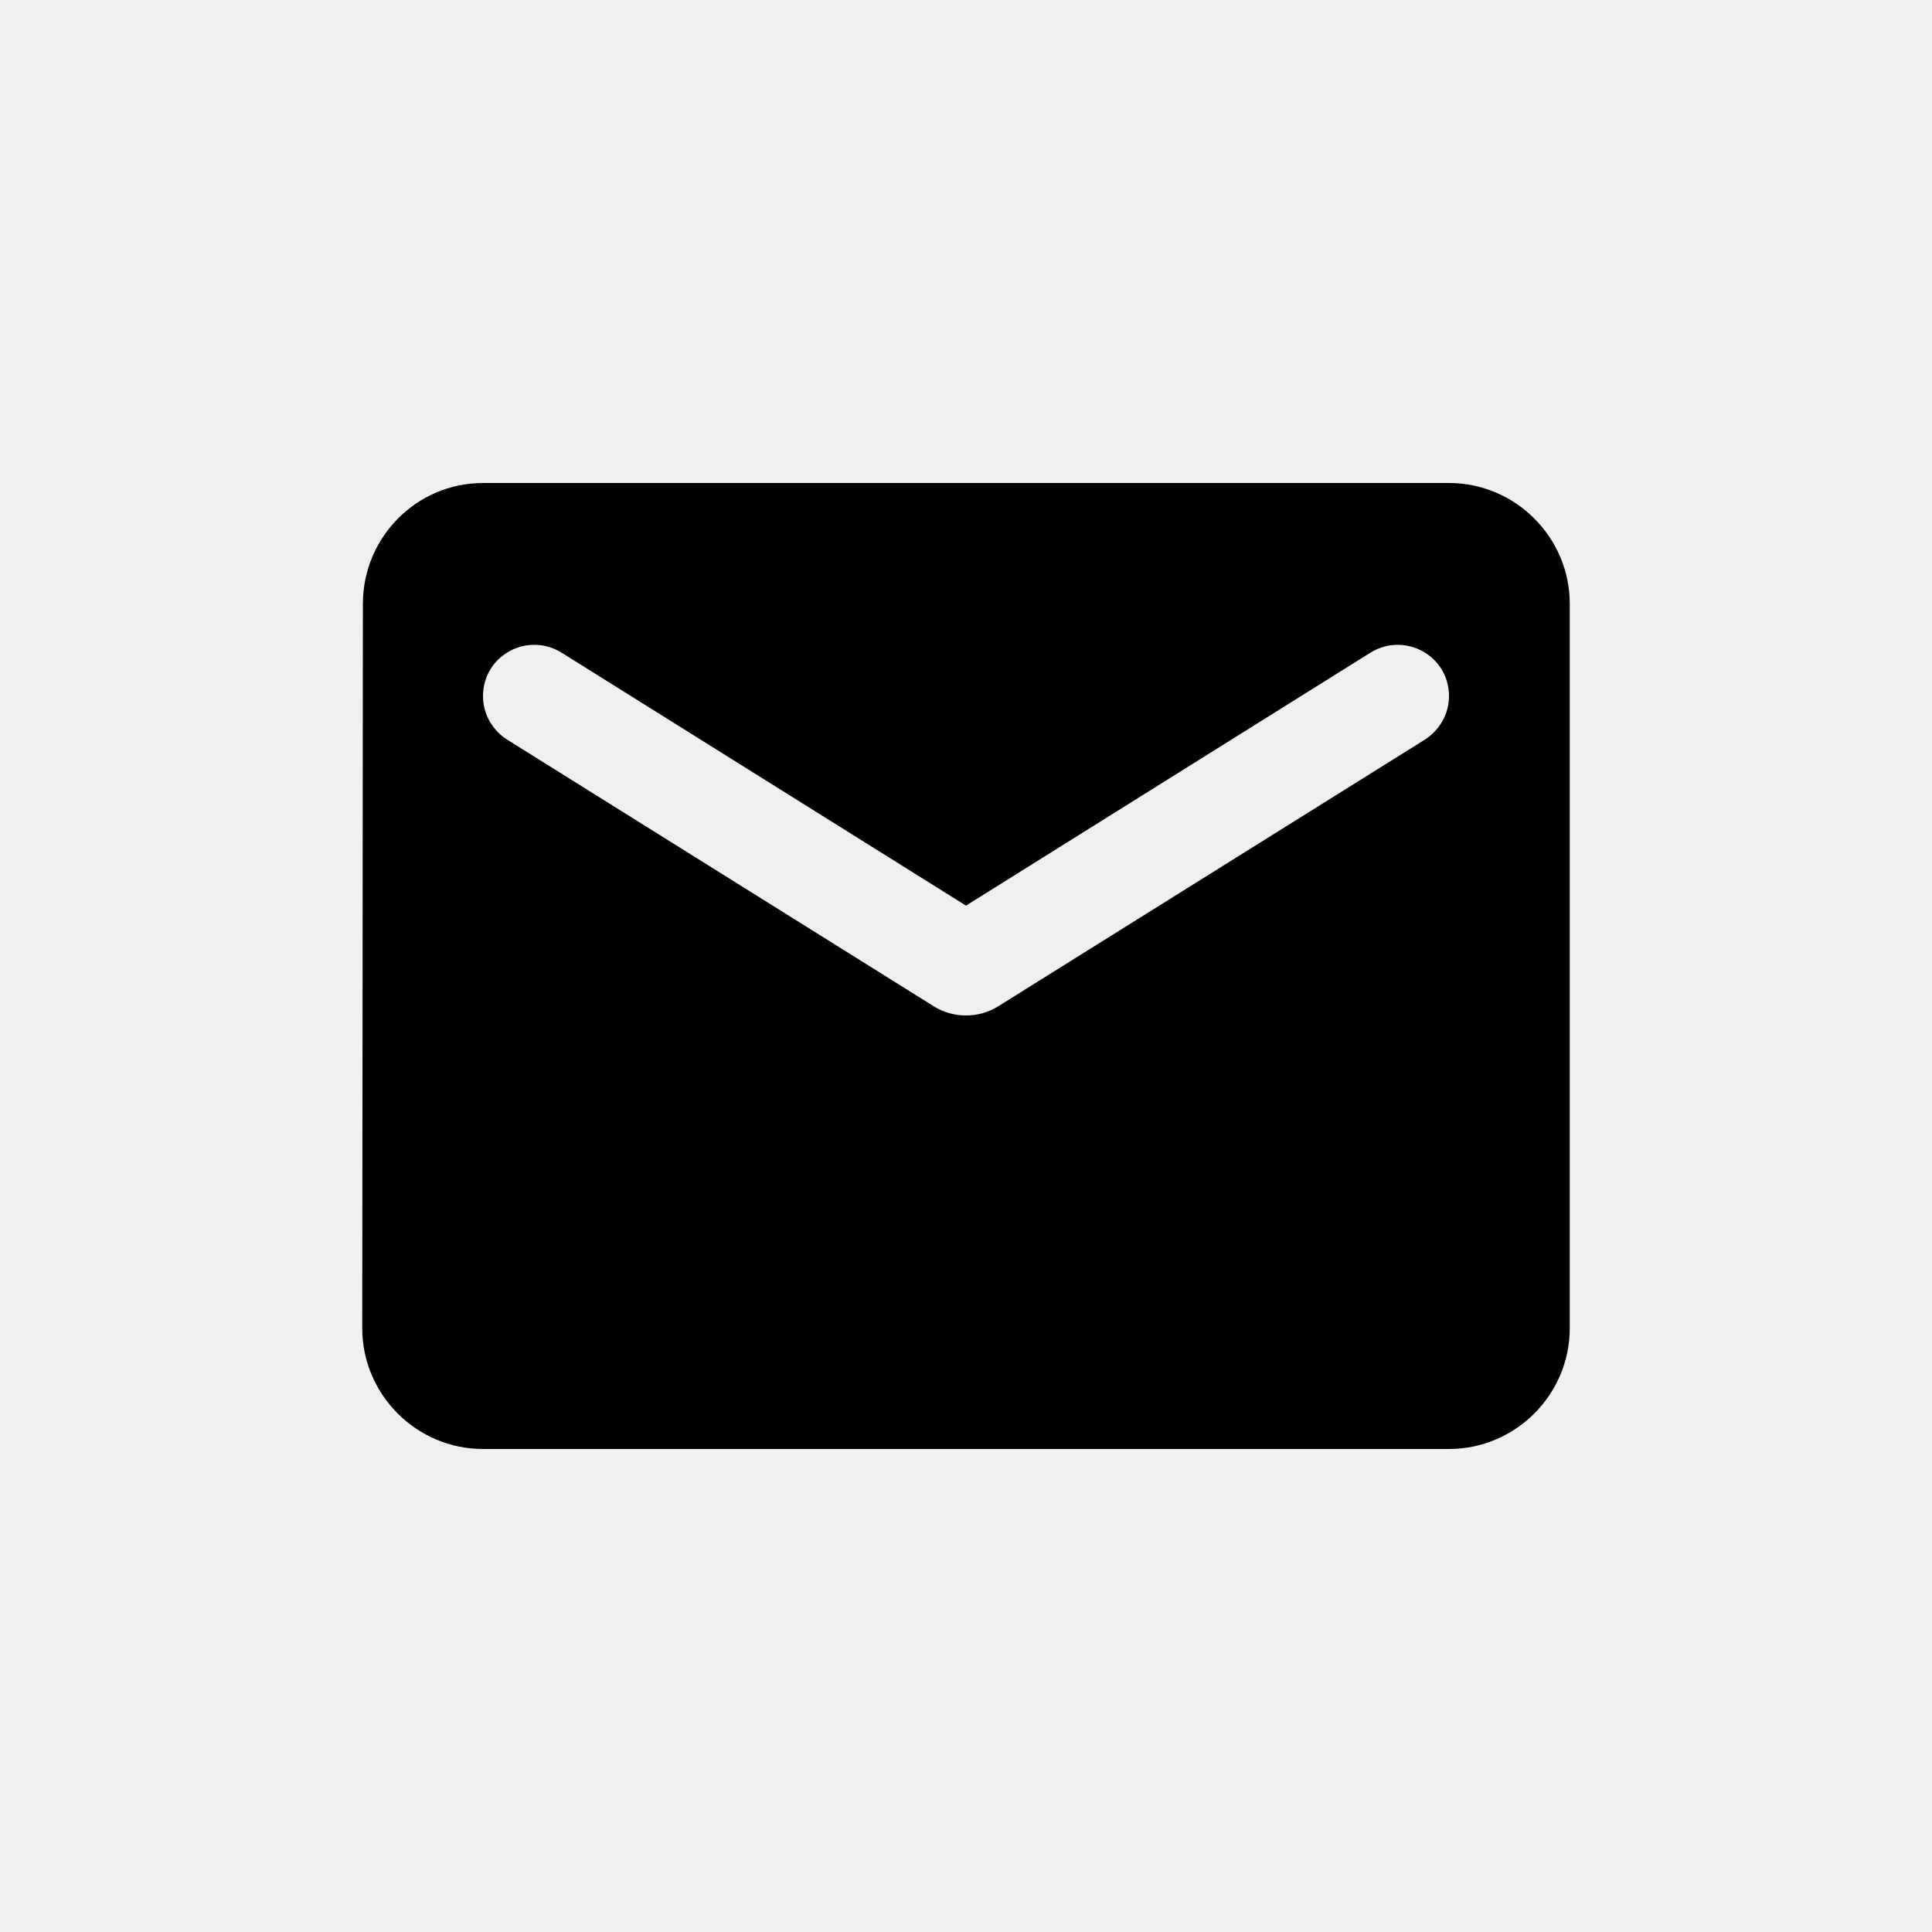
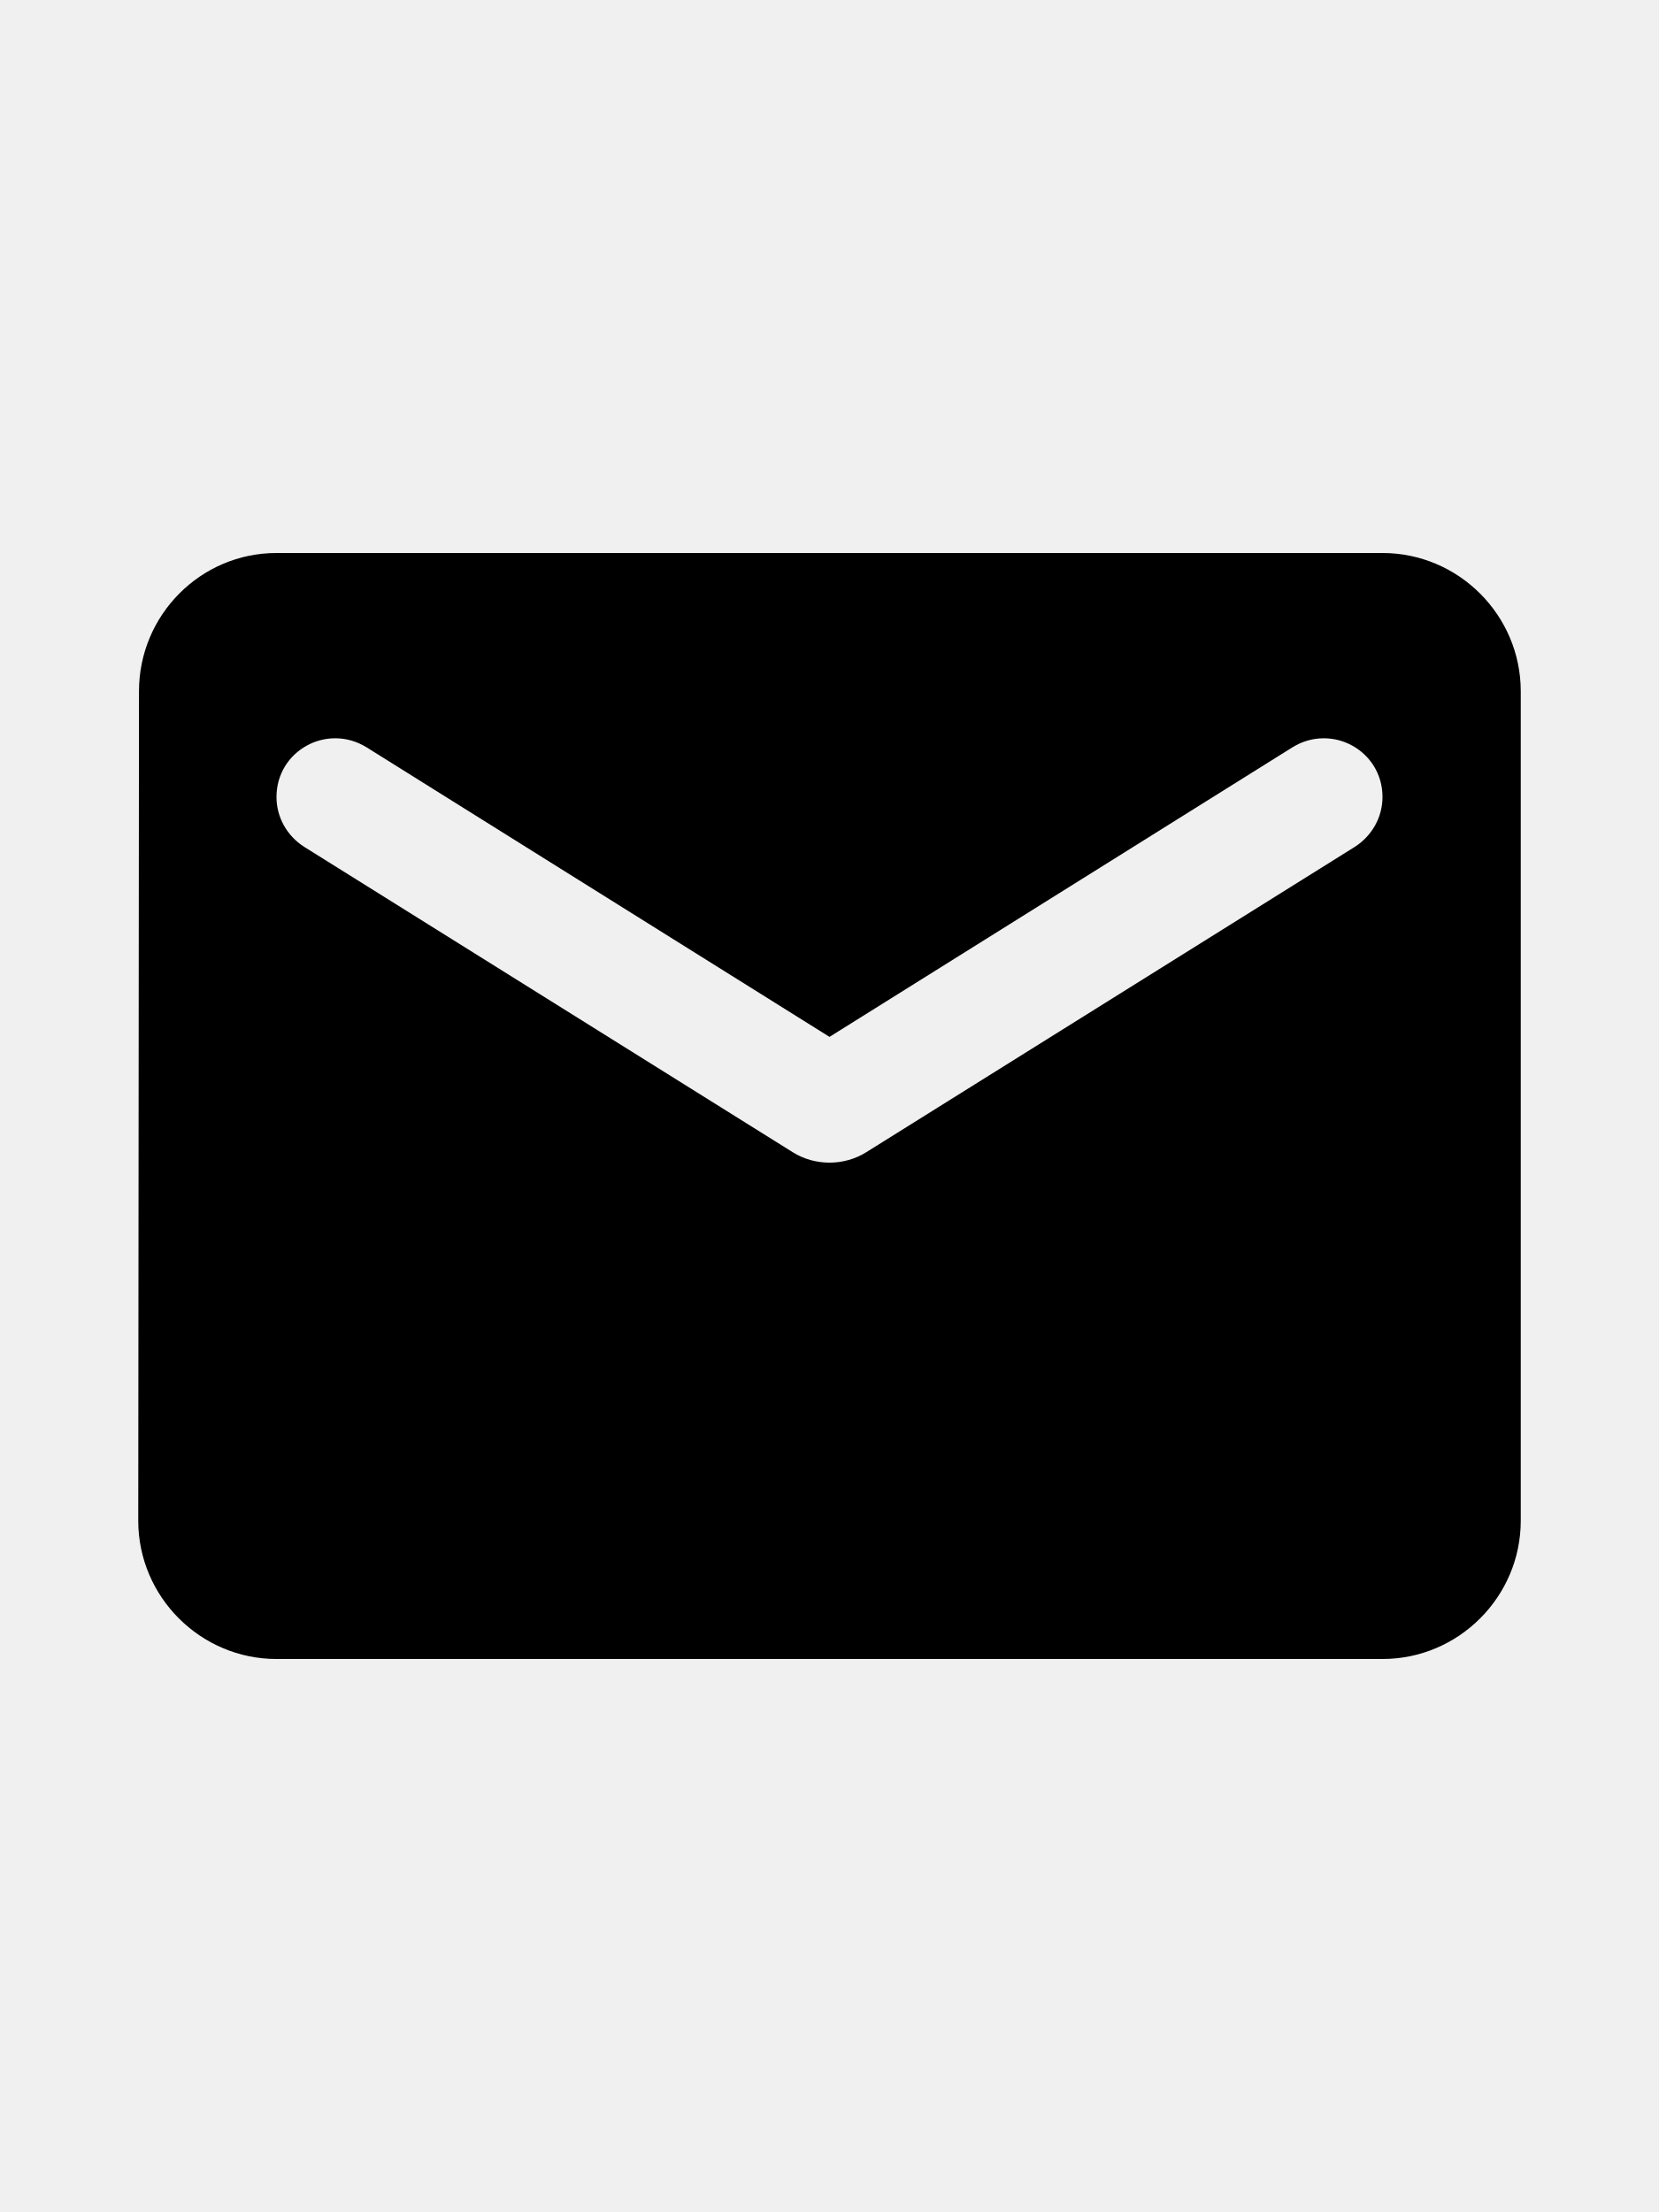
- <svg xmlns="http://www.w3.org/2000/svg" width="18" height="18" viewBox="0 0 18 24">
+ <svg xmlns="http://www.w3.org/2000/svg" width="18" height="24" viewBox="0 0 18 24">
  <g clip-path="url(#clip0_297083_8311)">
    <path d="M15 6H3C2.175 6 1.508 6.675 1.508 7.5L1.5 16.5C1.5 17.325 2.175 18 3 18H15C15.825 18 16.5 17.325 16.5 16.5V7.5C16.5 6.675 15.825 6 15 6ZM14.7 9.188L9.398 12.502C9.158 12.652 8.842 12.652 8.602 12.502L3.3 9.188C3.112 9.068 3 8.865 3 8.648C3 8.145 3.547 7.845 3.975 8.107L9 11.25L14.025 8.107C14.453 7.845 15 8.145 15 8.648C15 8.865 14.887 9.068 14.7 9.188Z" />
  </g>
  <defs>
    <clipPath id="clip0_297083_8311">
-       <rect width="18" height="18" />
+       <rect width="18" height="24" fill="white" />
    </clipPath>
  </defs>
</svg>
